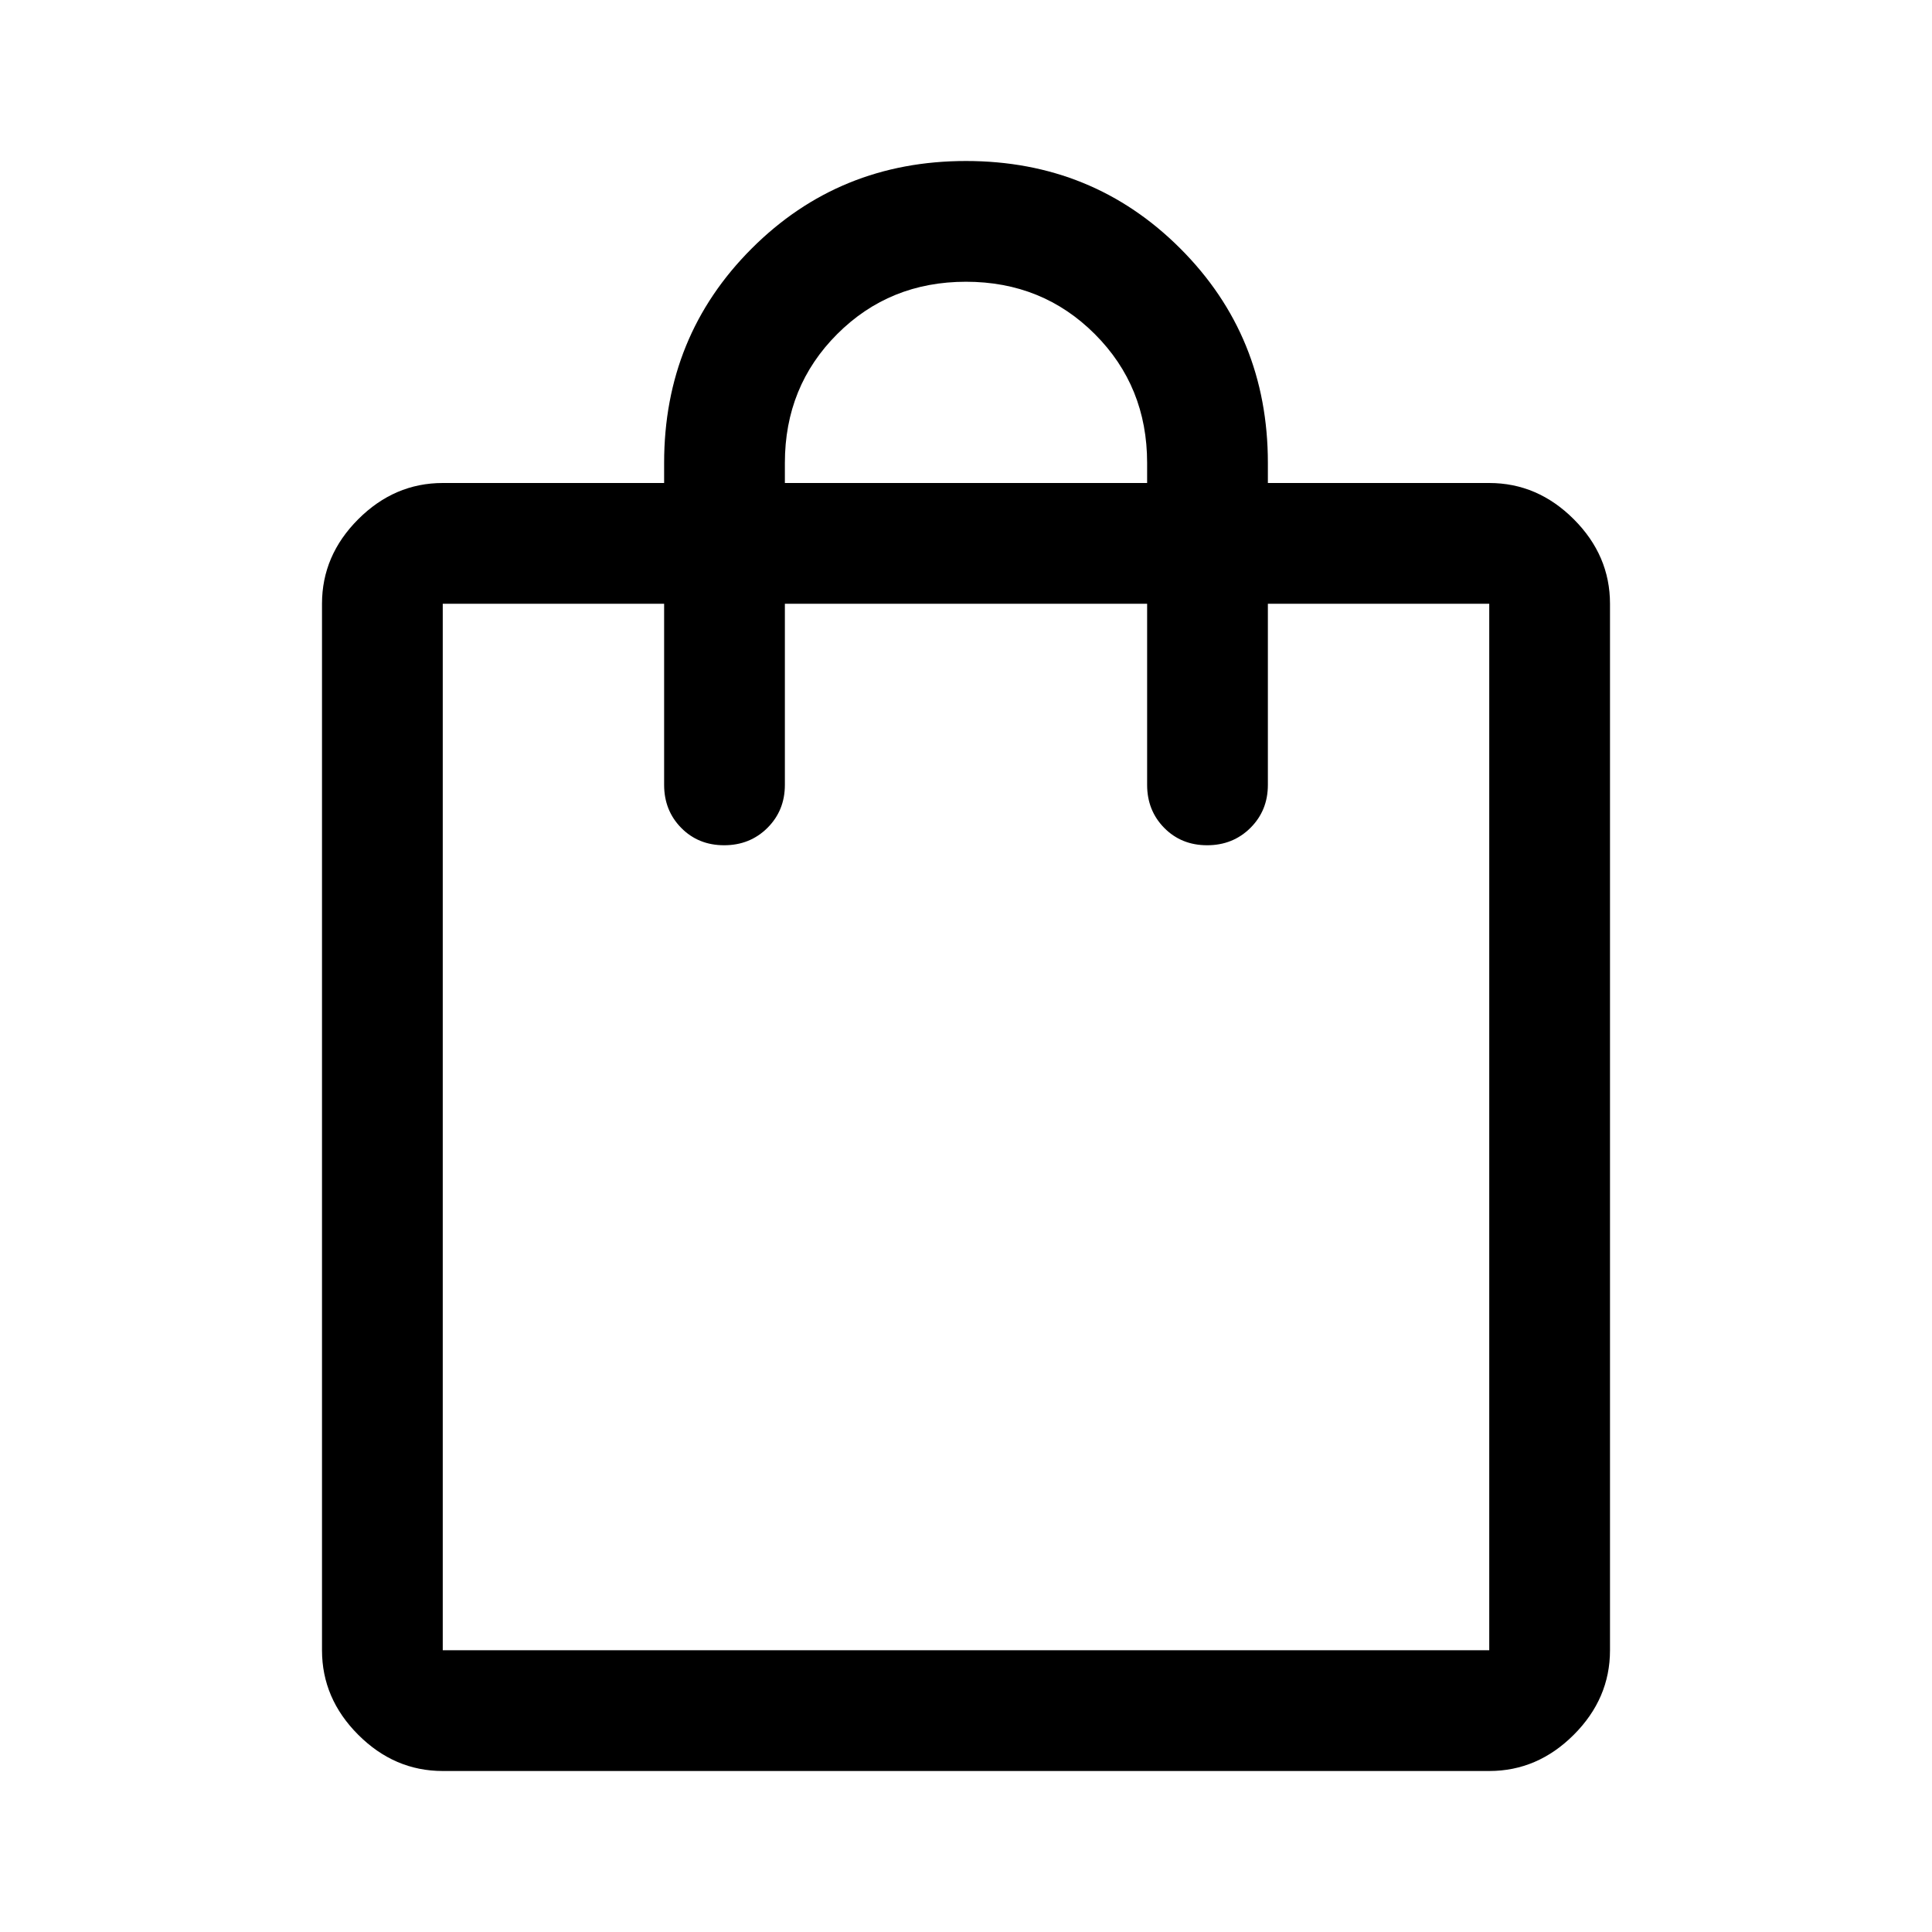
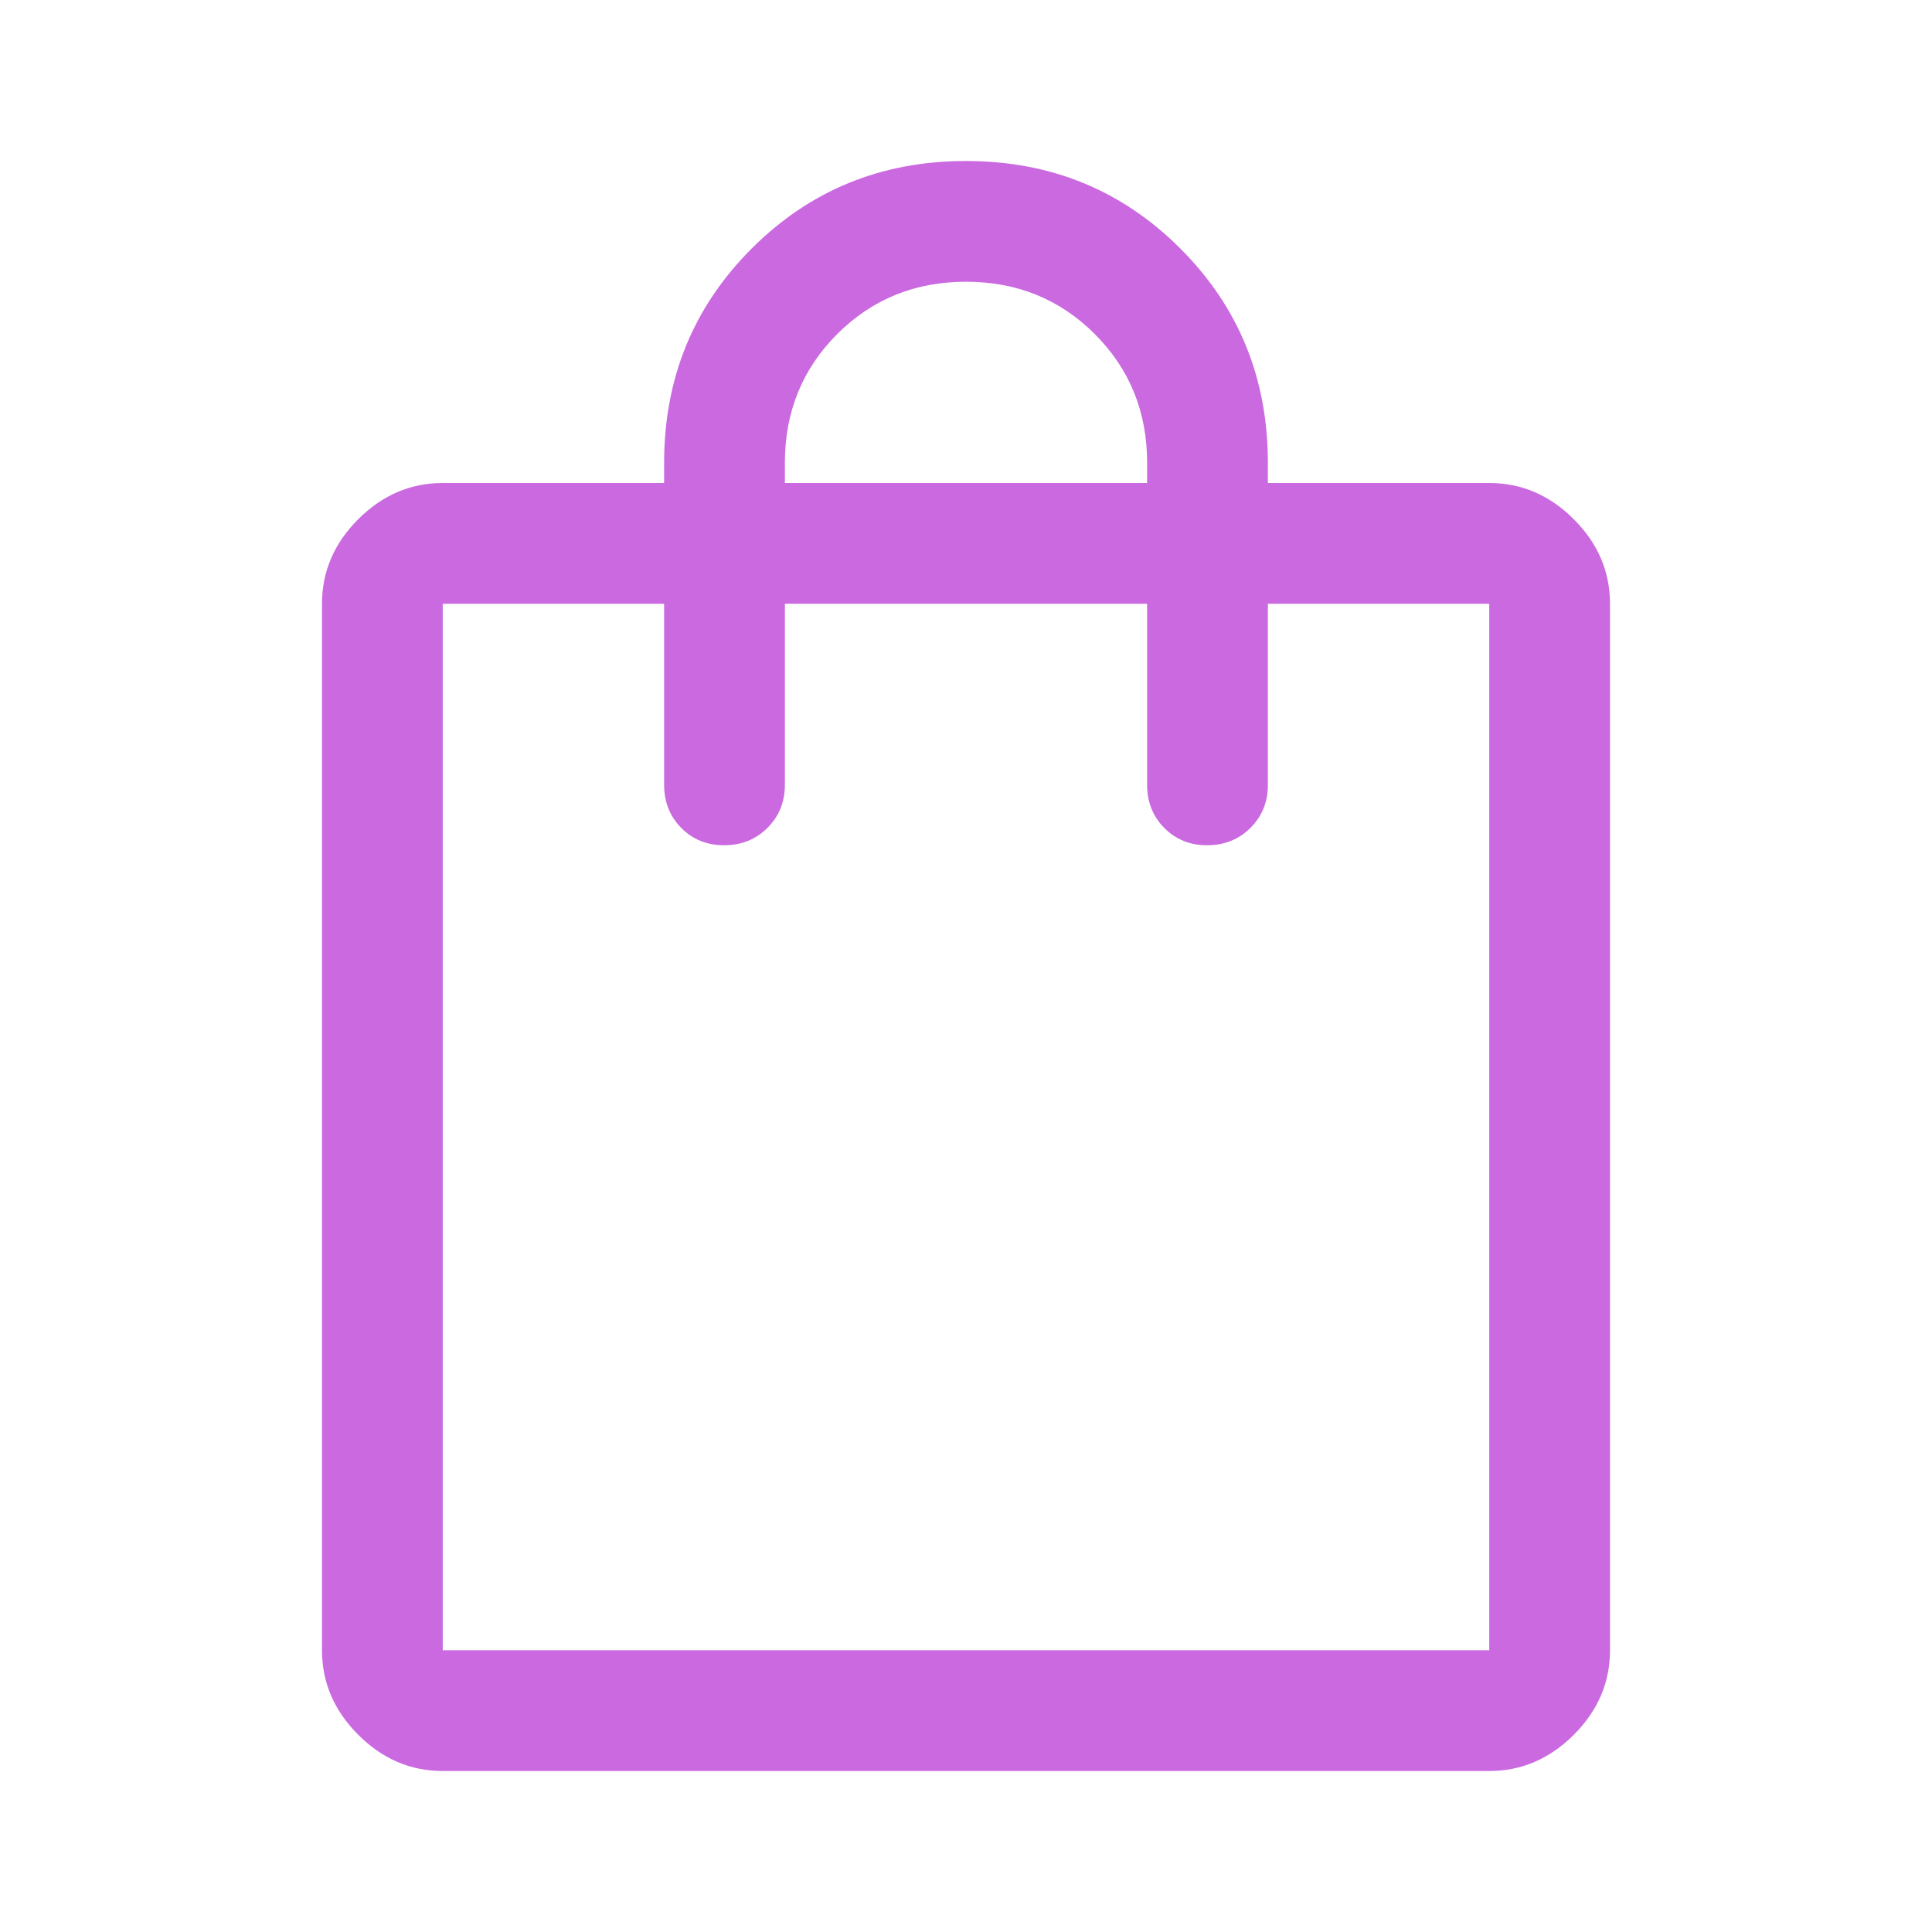
- <svg xmlns="http://www.w3.org/2000/svg" height="48" viewBox="0 96 960 960" width="48">
+ <svg xmlns="http://www.w3.org/2000/svg" fill="#CA69E0" height="48" viewBox="0 96 960 960" width="48">
  <path d="M220 976q-24 0-42-18t-18-42V396q0-24 18-42t42-18h110v-10q0-63 43.5-106.5T480 176q63 0 106.5 43.5T630 326v10h110q24 0 42 18t18 42v520q0 24-18 42t-42 18H220Zm0-60h520V396H630v90q0 12.75-8.675 21.375-8.676 8.625-21.5 8.625-12.825 0-21.325-8.625T570 486v-90H390v90q0 12.75-8.675 21.375-8.676 8.625-21.5 8.625-12.825 0-21.325-8.625T330 486v-90H220v520Zm170-580h180v-10q0-38-26-64t-64-26q-38 0-64 26t-26 64v10ZM220 916V396v520Z" />
</svg>
